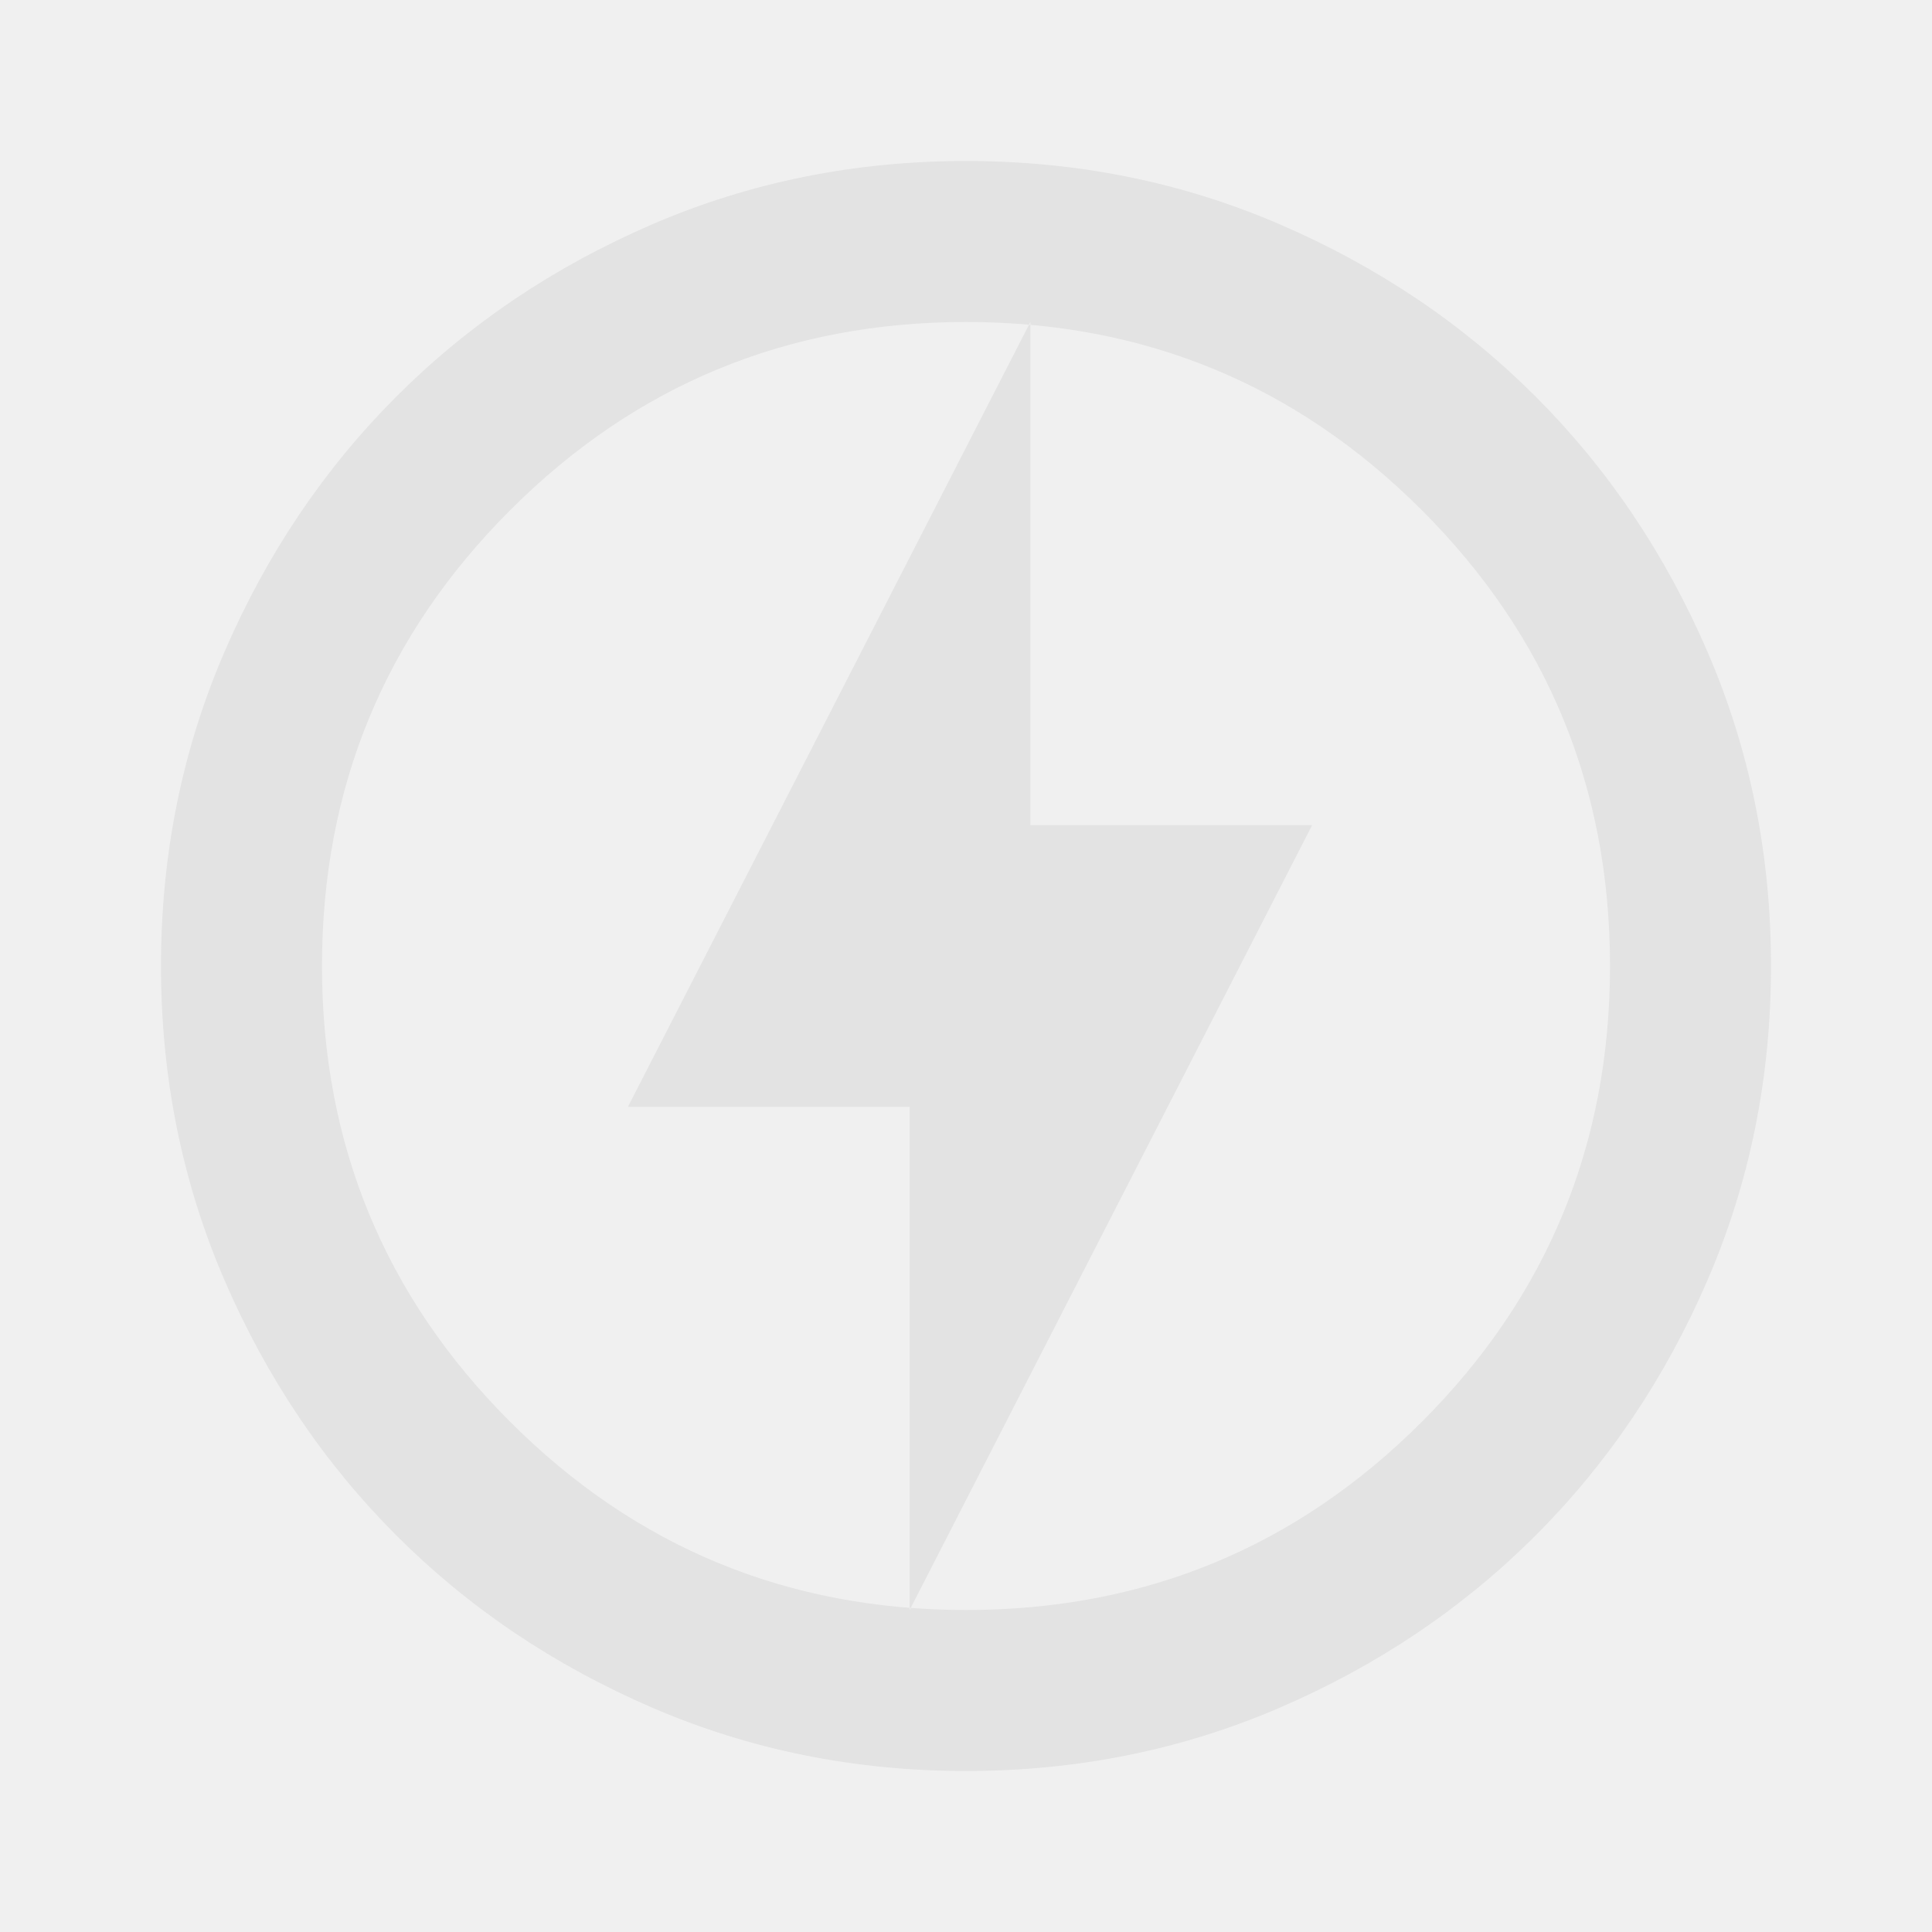
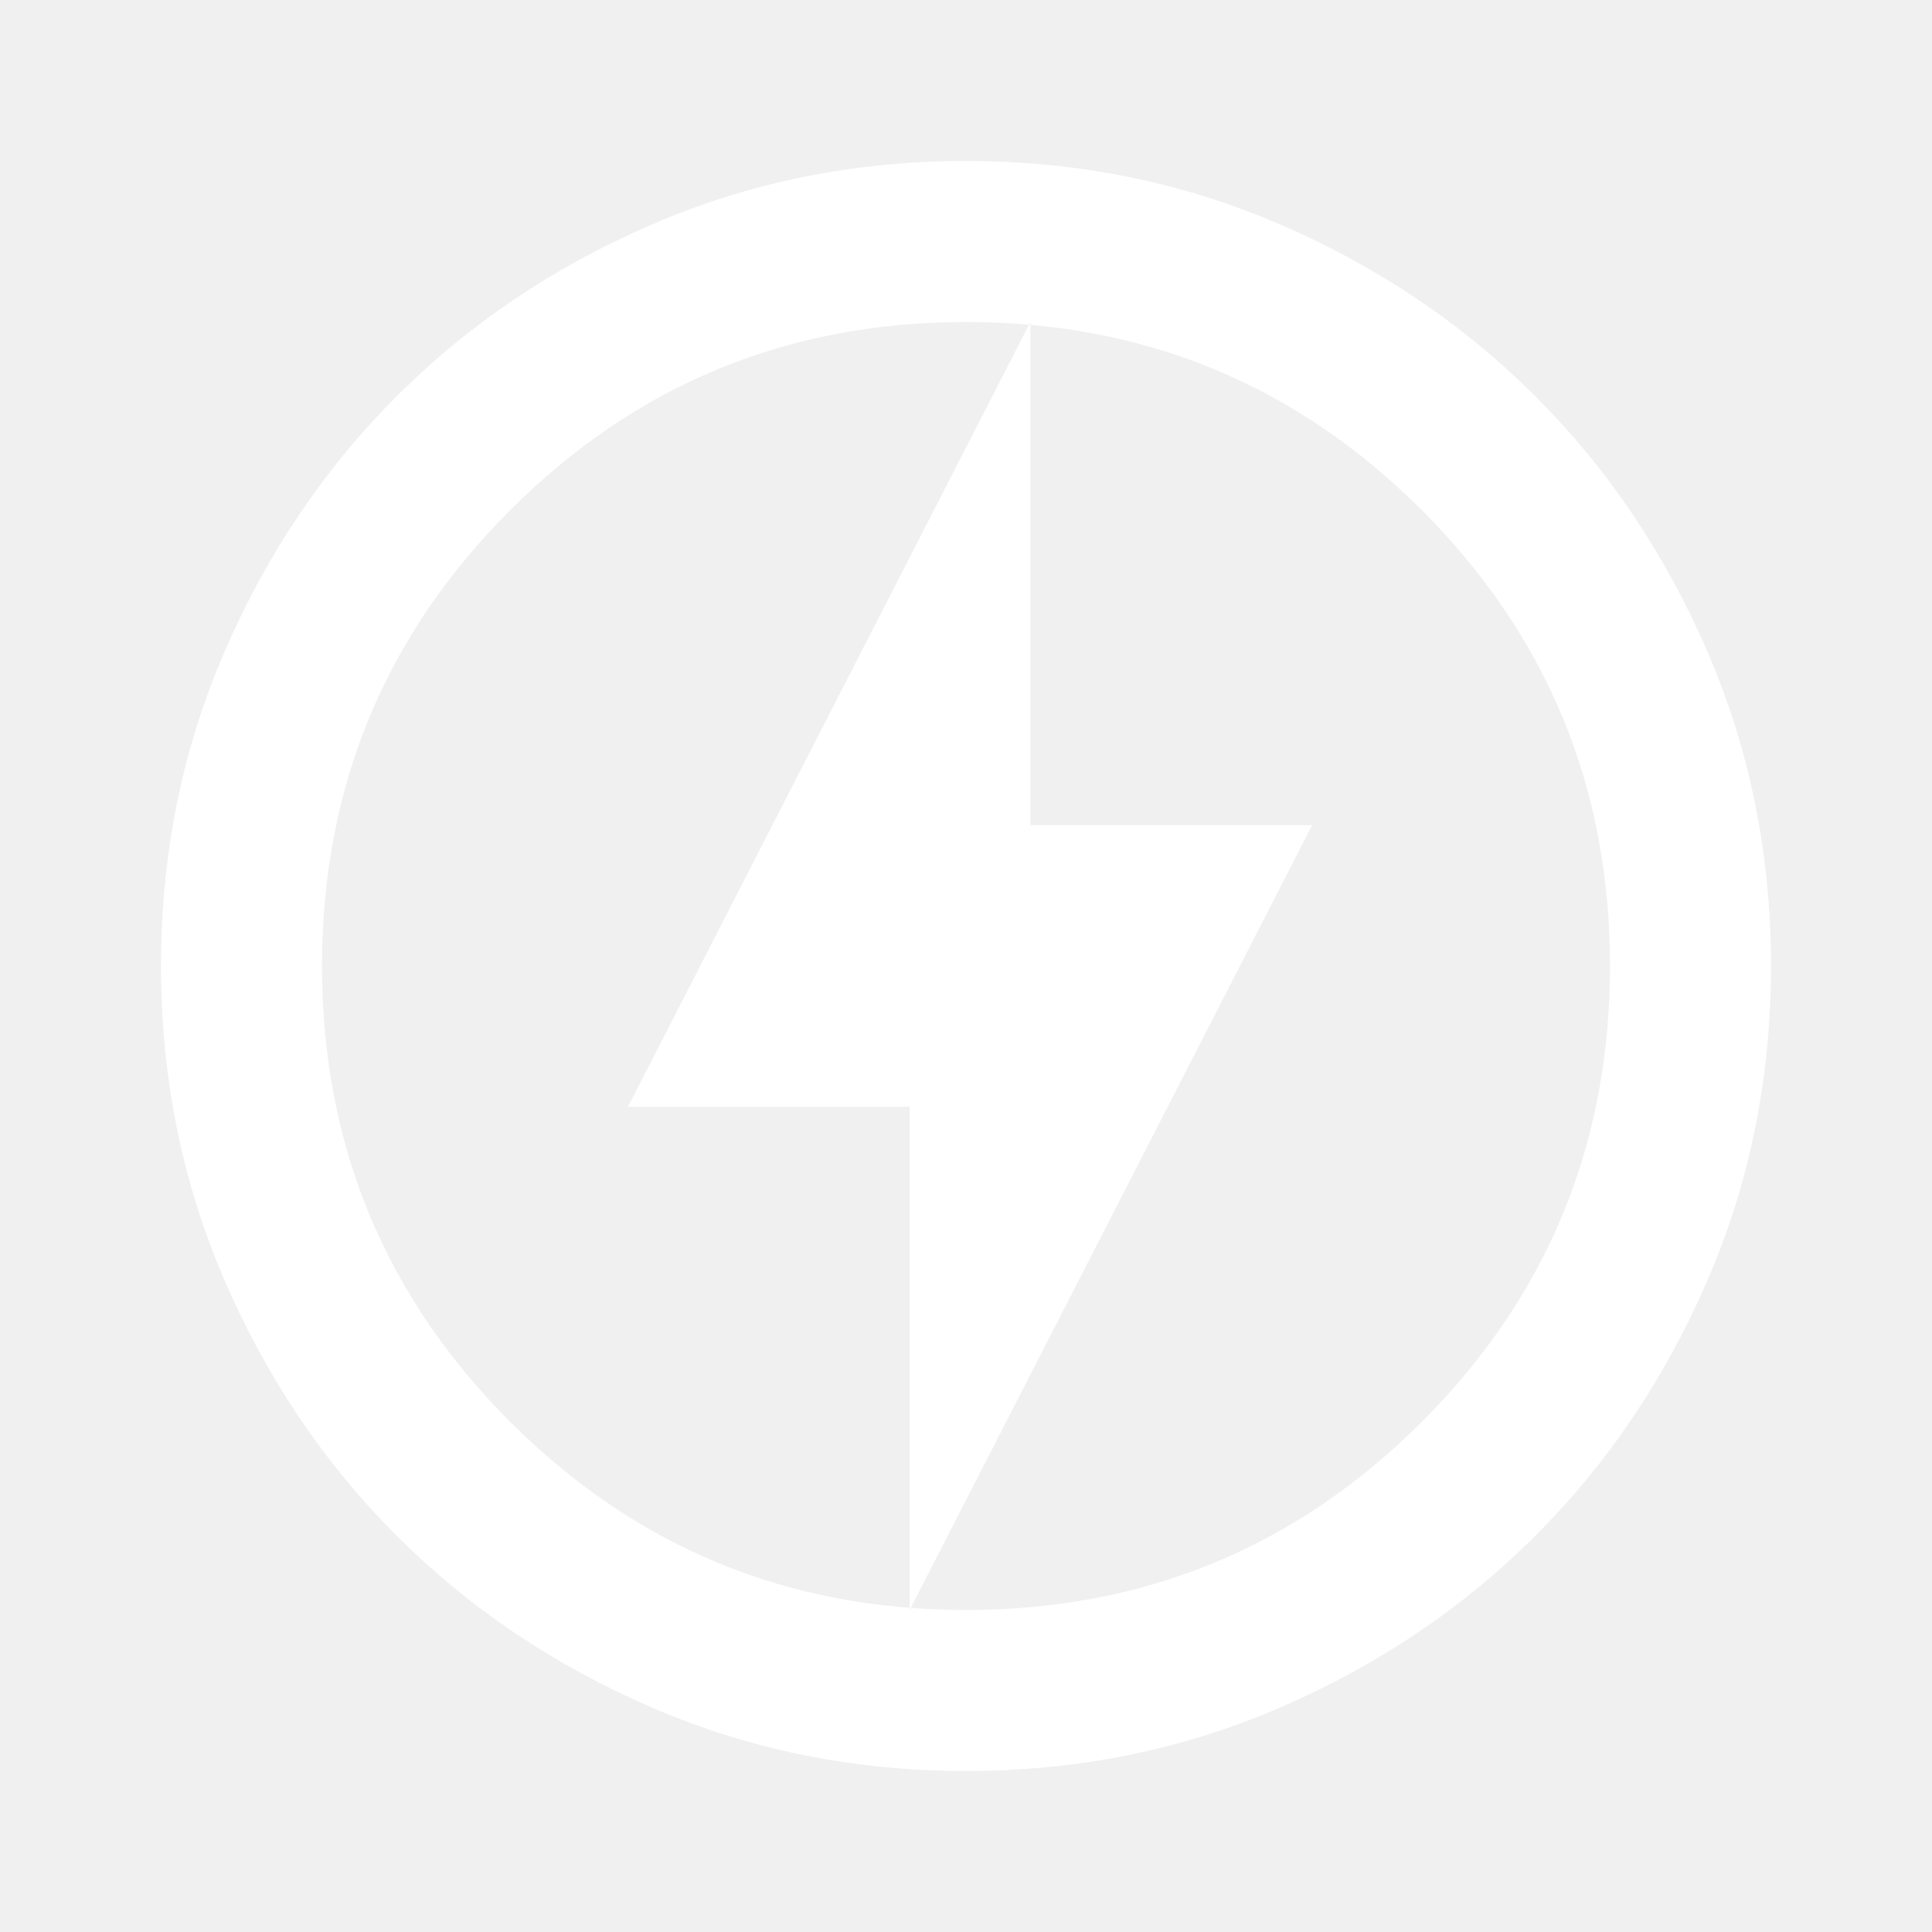
- <svg xmlns="http://www.w3.org/2000/svg" height="24px" viewBox="0 -960 960 960" width="24px" fill="#e3e3e3">
+ <svg xmlns="http://www.w3.org/2000/svg" height="24px" viewBox="0 -960 960 960" width="24px" fill="white">
  <path d="m452-160 200-390H512v-250L312-410h140v250Zm28 80q-83 0-156-31.5T197-197q-54-54-85.5-127T80-480q0-83 31.5-156T197-763q54-54 127-85.5T480-880q83 0 156 31.5T763-763q54 54 85.5 127T880-480q0 83-31.5 156T763-197q-54 54-127 85.5T480-80Zm0-400Zm0 320q133 0 226.5-93.5T800-480q0-133-93.5-226.5T480-800q-133 0-226.5 93.5T160-480q0 133 93.5 226.5T480-160Z" />
</svg>
